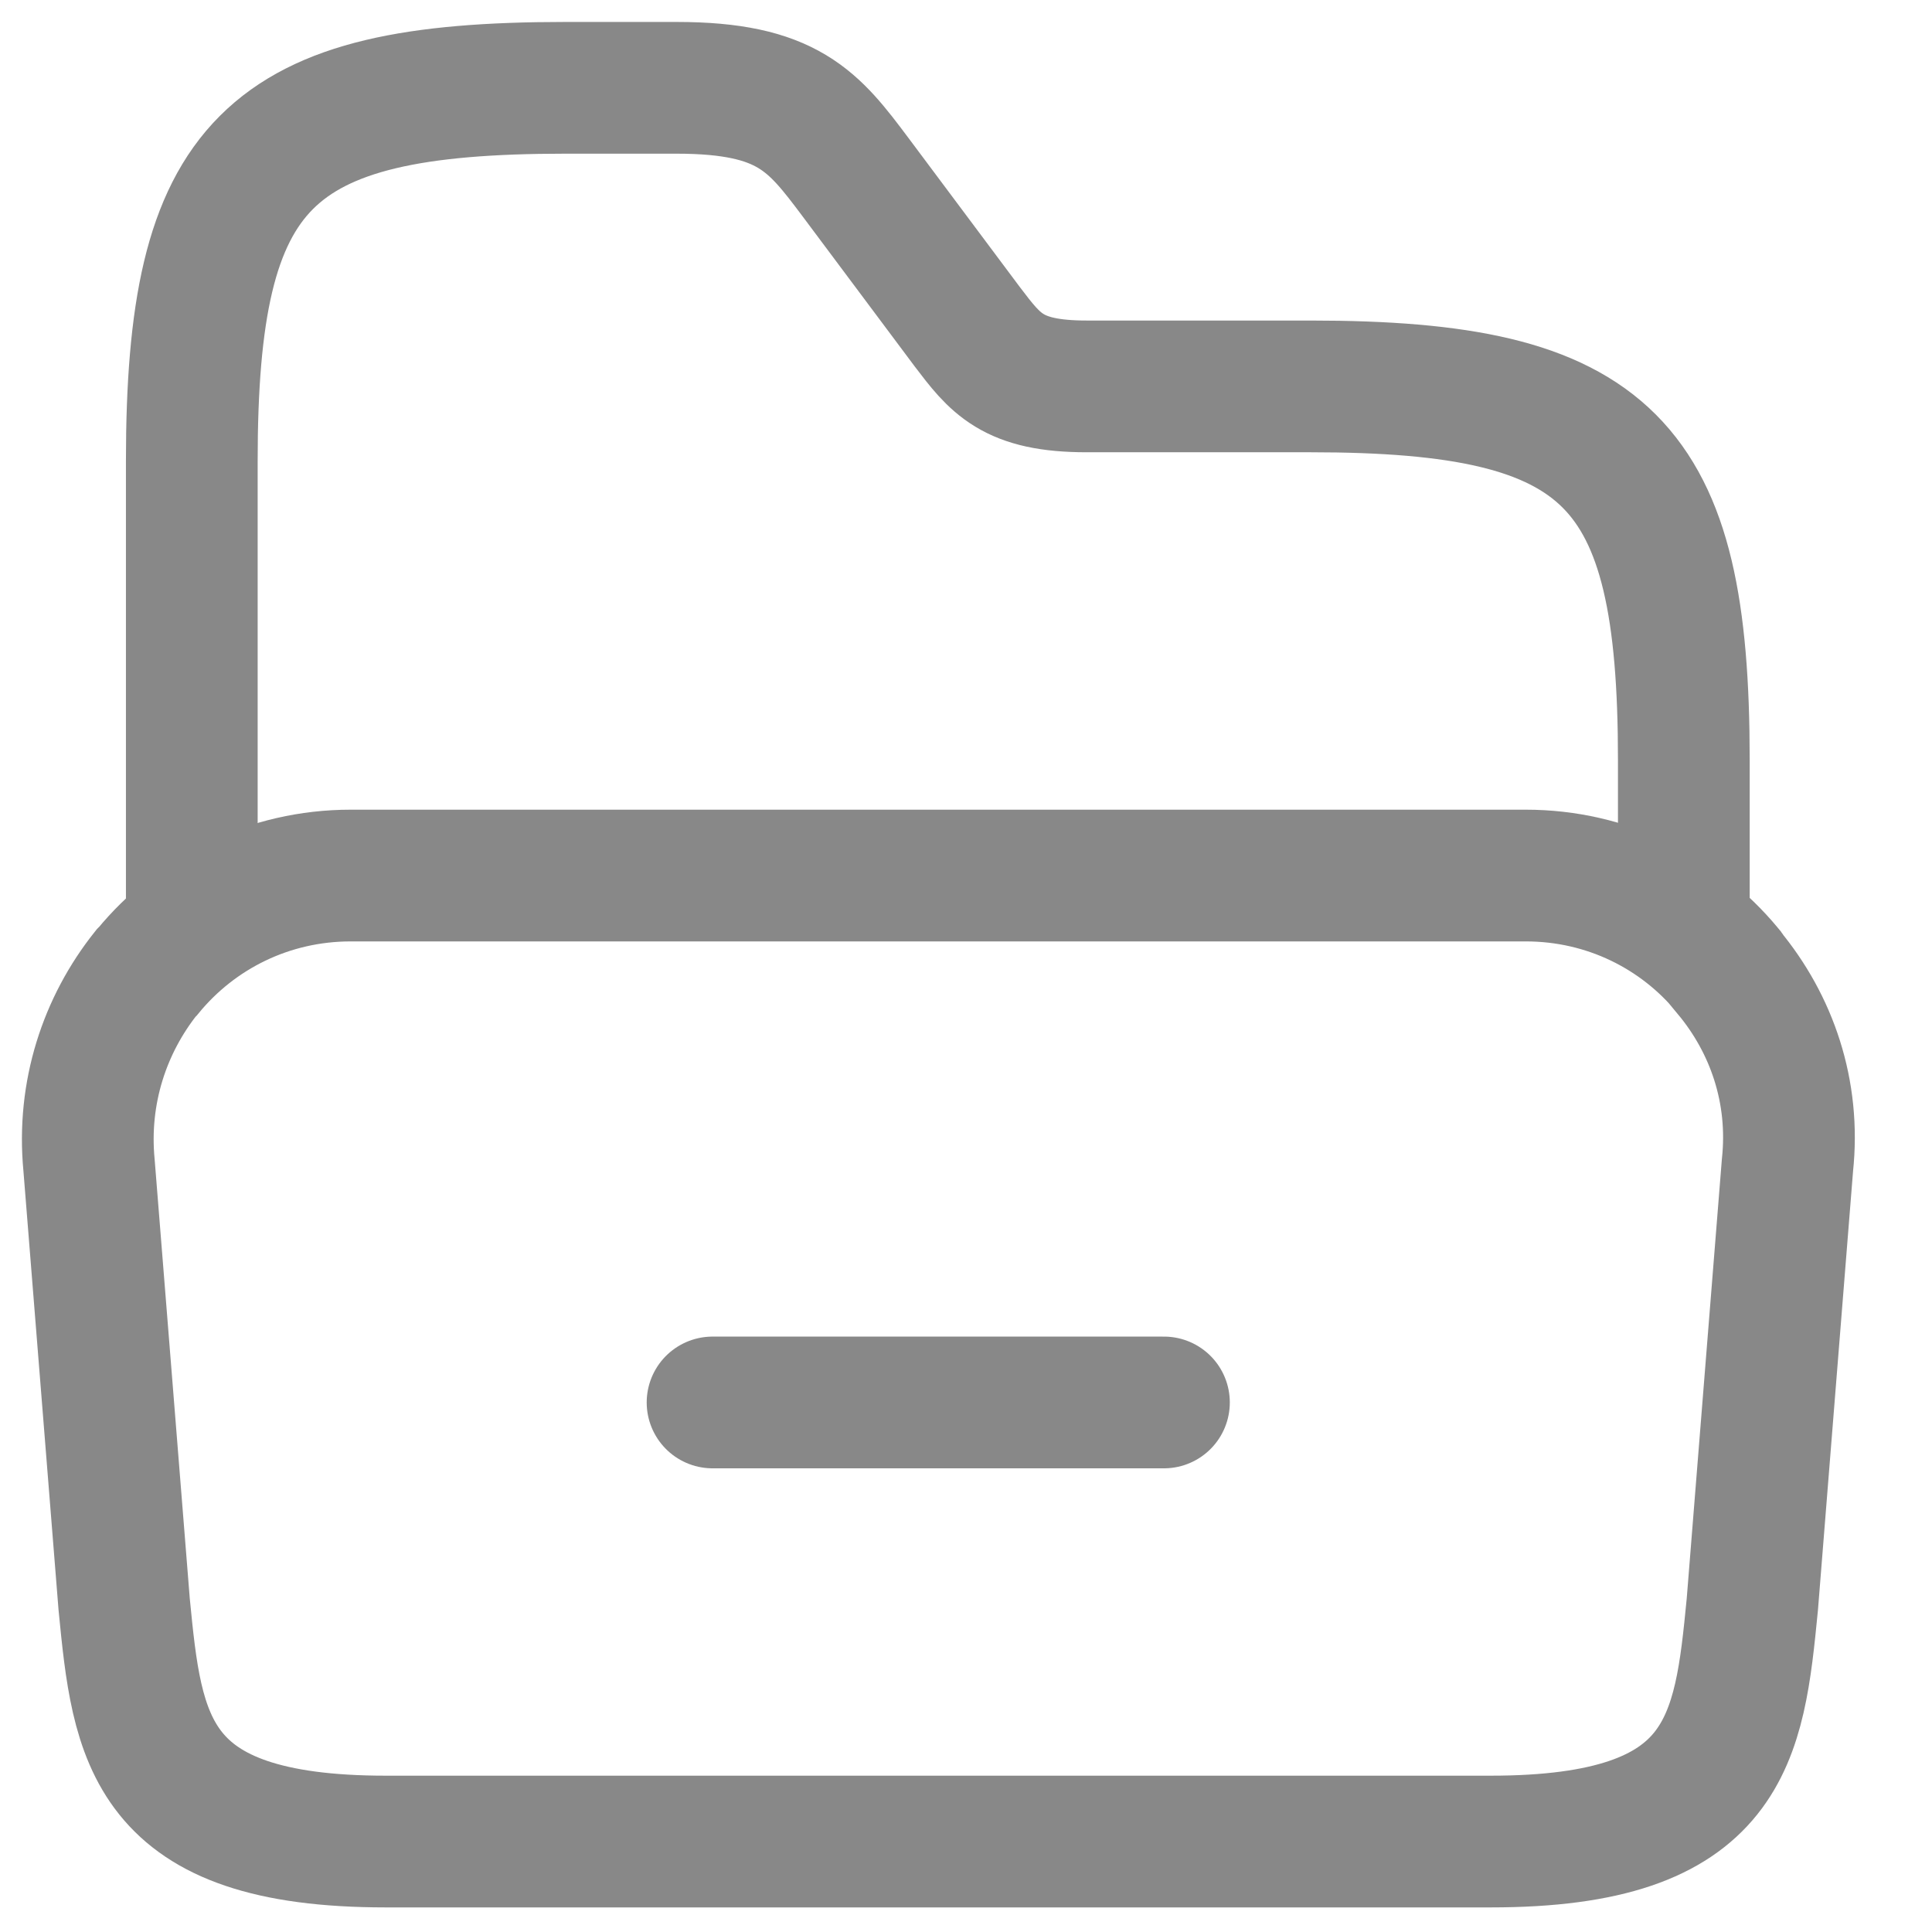
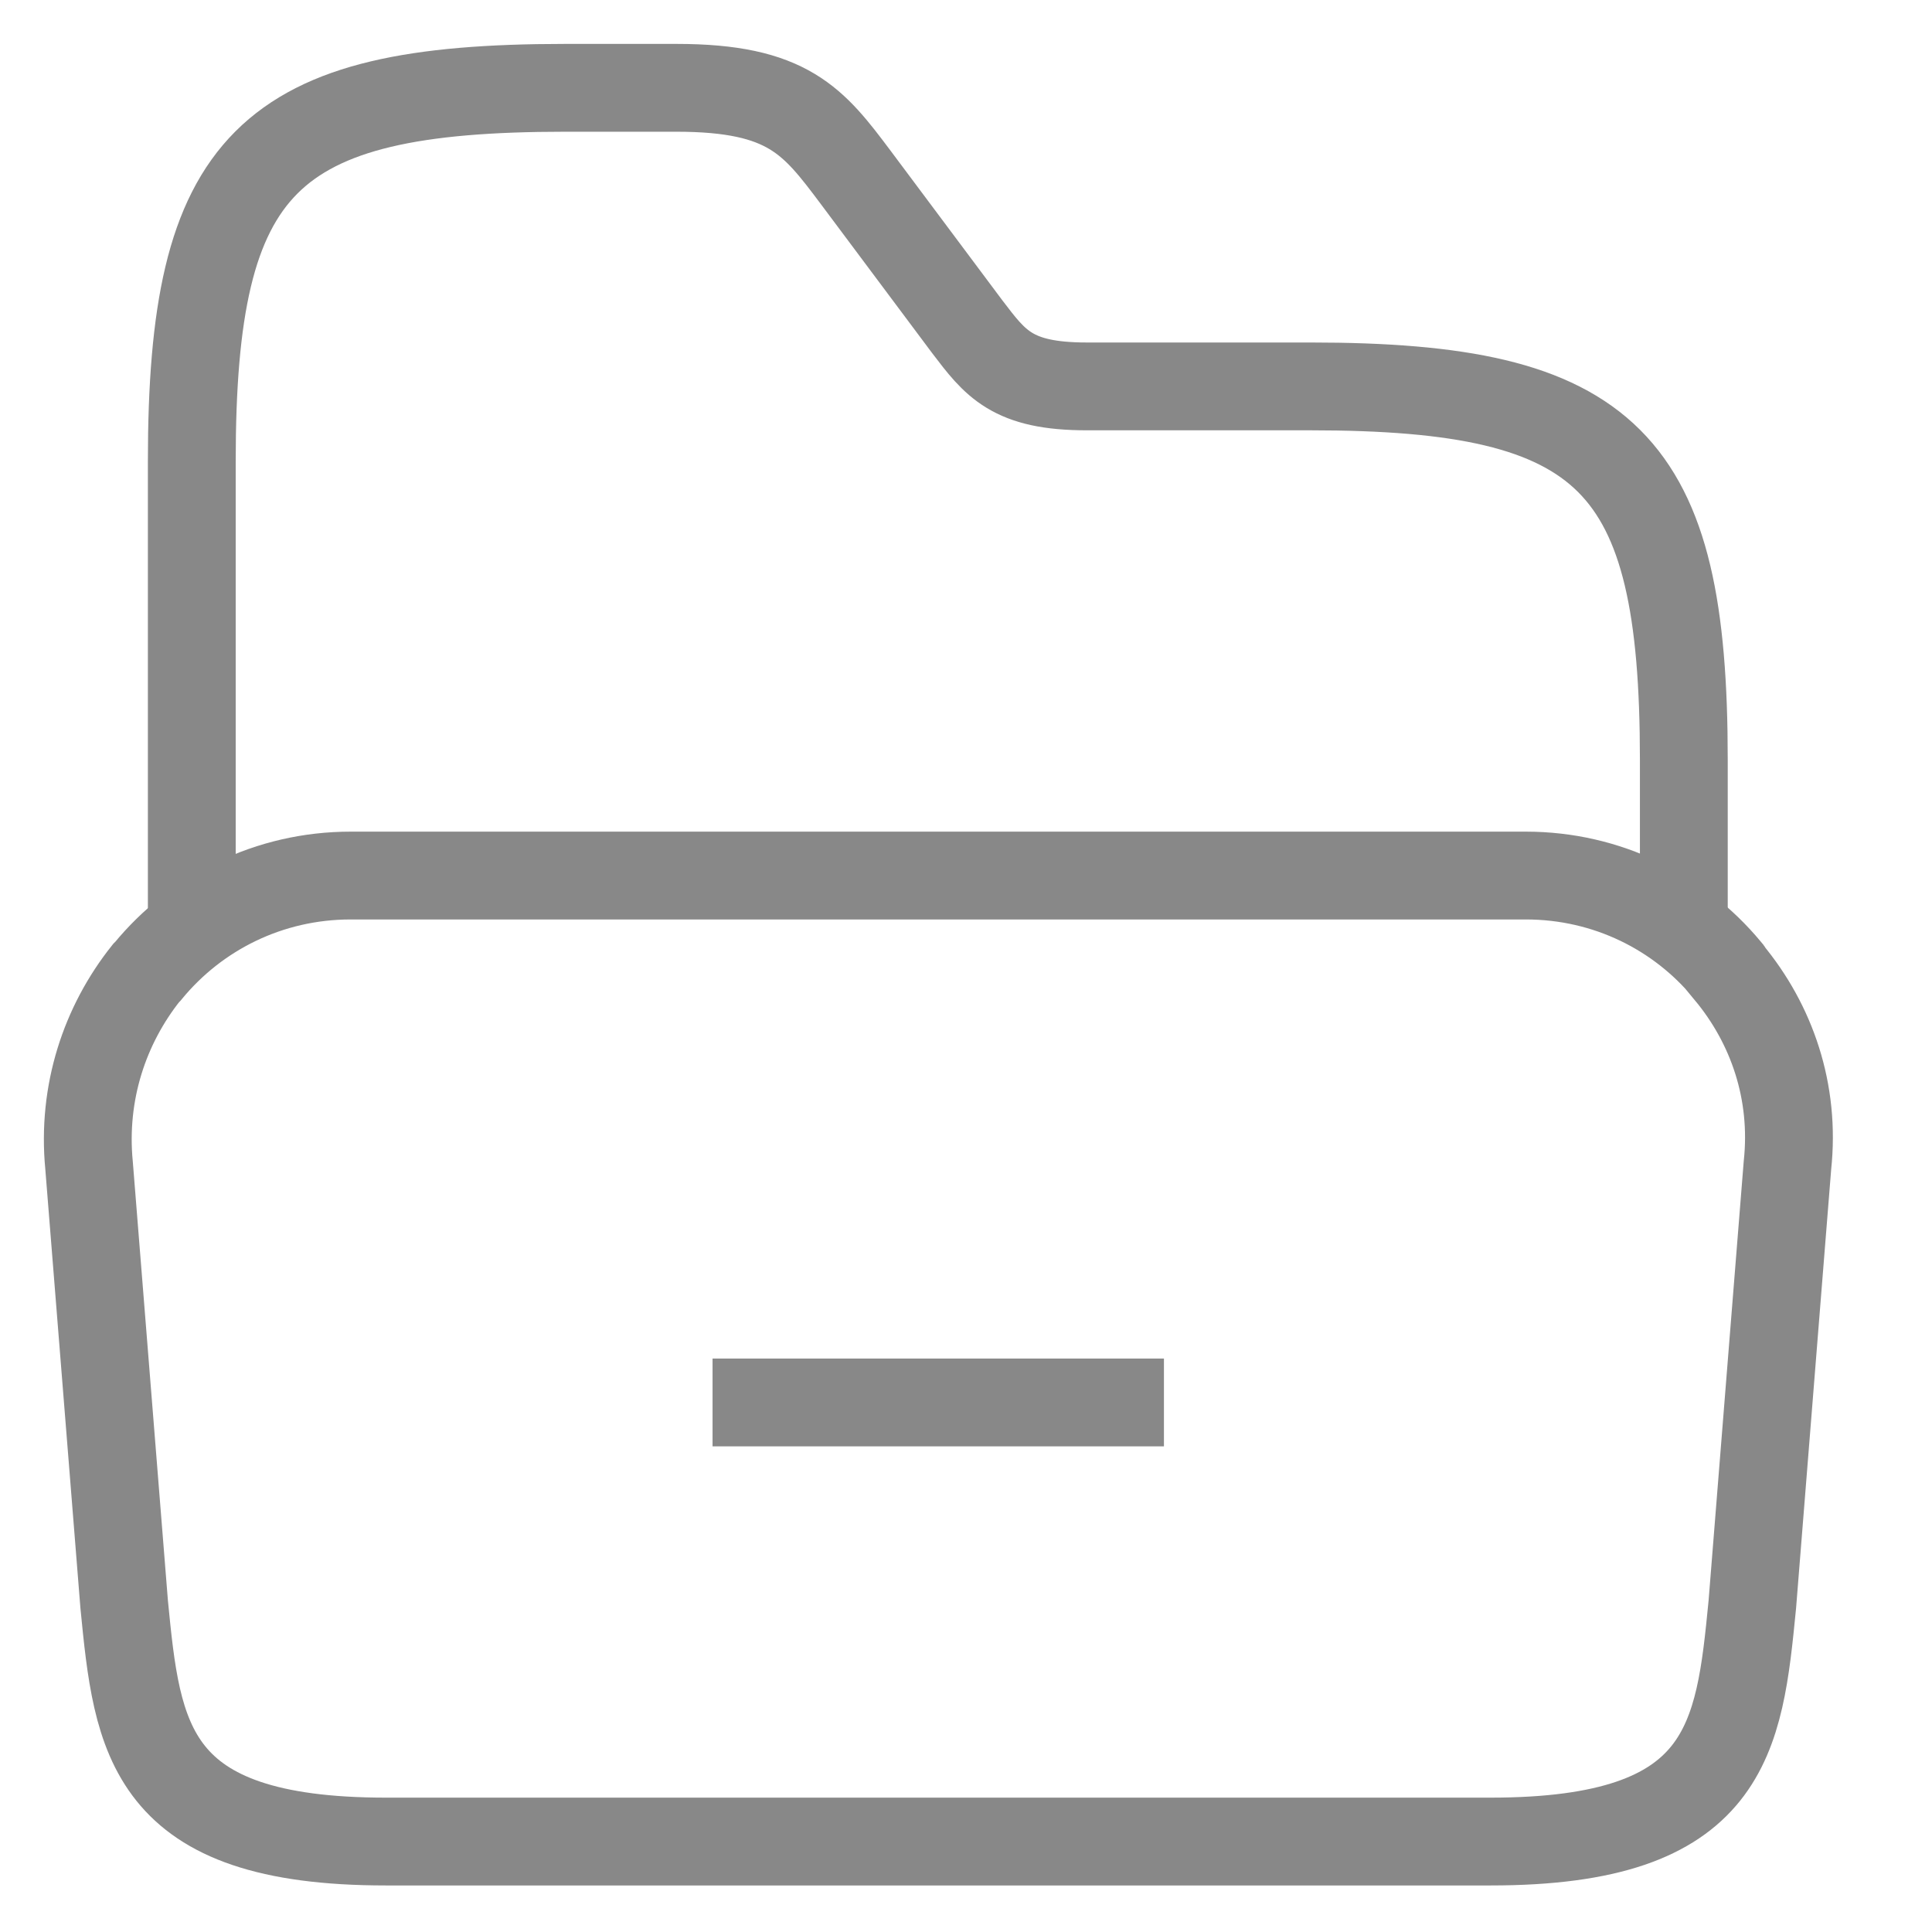
<svg xmlns="http://www.w3.org/2000/svg" width="22" height="22" viewBox="0 0 22 22" fill="none">
-   <path d="M20.354 13.27L19.954 18.27C19.804 19.8 19.684 20.97 16.974 20.97H4.394C1.684 20.97 1.564 19.8 1.414 18.27L1.014 13.27C0.934 12.44 1.194 11.67 1.664 11.08C1.674 11.07 1.674 11.07 1.684 11.06C2.234 10.39 3.064 9.97 3.994 9.97H17.374C18.304 9.97 19.124 10.39 19.664 11.04C19.674 11.05 19.684 11.06 19.684 11.07C20.174 11.66 20.444 12.43 20.354 13.27Z" stroke="#888888" stroke-width="1.5" stroke-miterlimit="10" />
-   <path d="M2.184 10.4V5.25C2.184 1.85 3.034 1 6.434 1H7.704C8.974 1 9.264 1.38 9.744 2.02L11.014 3.72C11.334 4.14 11.524 4.4 12.374 4.4H14.924C18.324 4.4 19.174 5.25 19.174 8.65V10.44" stroke="#888888" stroke-width="1.5" stroke-miterlimit="10" stroke-linecap="round" stroke-linejoin="round" />
-   <path d="M8.114 15.97H13.254" stroke="#888888" stroke-width="1.5" stroke-miterlimit="10" stroke-linecap="round" stroke-linejoin="round" />
+   <path d="M20.354 13.27L19.954 18.27C19.804 19.8 19.684 20.97 16.974 20.97H4.394C1.684 20.97 1.564 19.8 1.414 18.27L1.014 13.27C0.934 12.44 1.194 11.67 1.664 11.08C1.674 11.07 1.674 11.07 1.684 11.06C2.234 10.39 3.064 9.97 3.994 9.97H17.374C18.304 9.97 19.124 10.39 19.664 11.04C19.674 11.05 19.684 11.06 19.684 11.07C20.174 11.66 20.444 12.43 20.354 13.27Z" stroke="#888888" strokeWidth="1.5" stroke-miterlimit="10" />
+   <path d="M2.184 10.4V5.25C2.184 1.85 3.034 1 6.434 1H7.704C8.974 1 9.264 1.38 9.744 2.02L11.014 3.72C11.334 4.14 11.524 4.4 12.374 4.4H14.924C18.324 4.4 19.174 5.25 19.174 8.65V10.44" stroke="#888888" strokeWidth="1.5" stroke-miterlimit="10" strokeLinecap="round" strokeLinejoin="round" />
+   <path d="M8.114 15.97H13.254" stroke="#888888" strokeWidth="1.5" stroke-miterlimit="10" strokeLinecap="round" strokeLinejoin="round" />
</svg>
